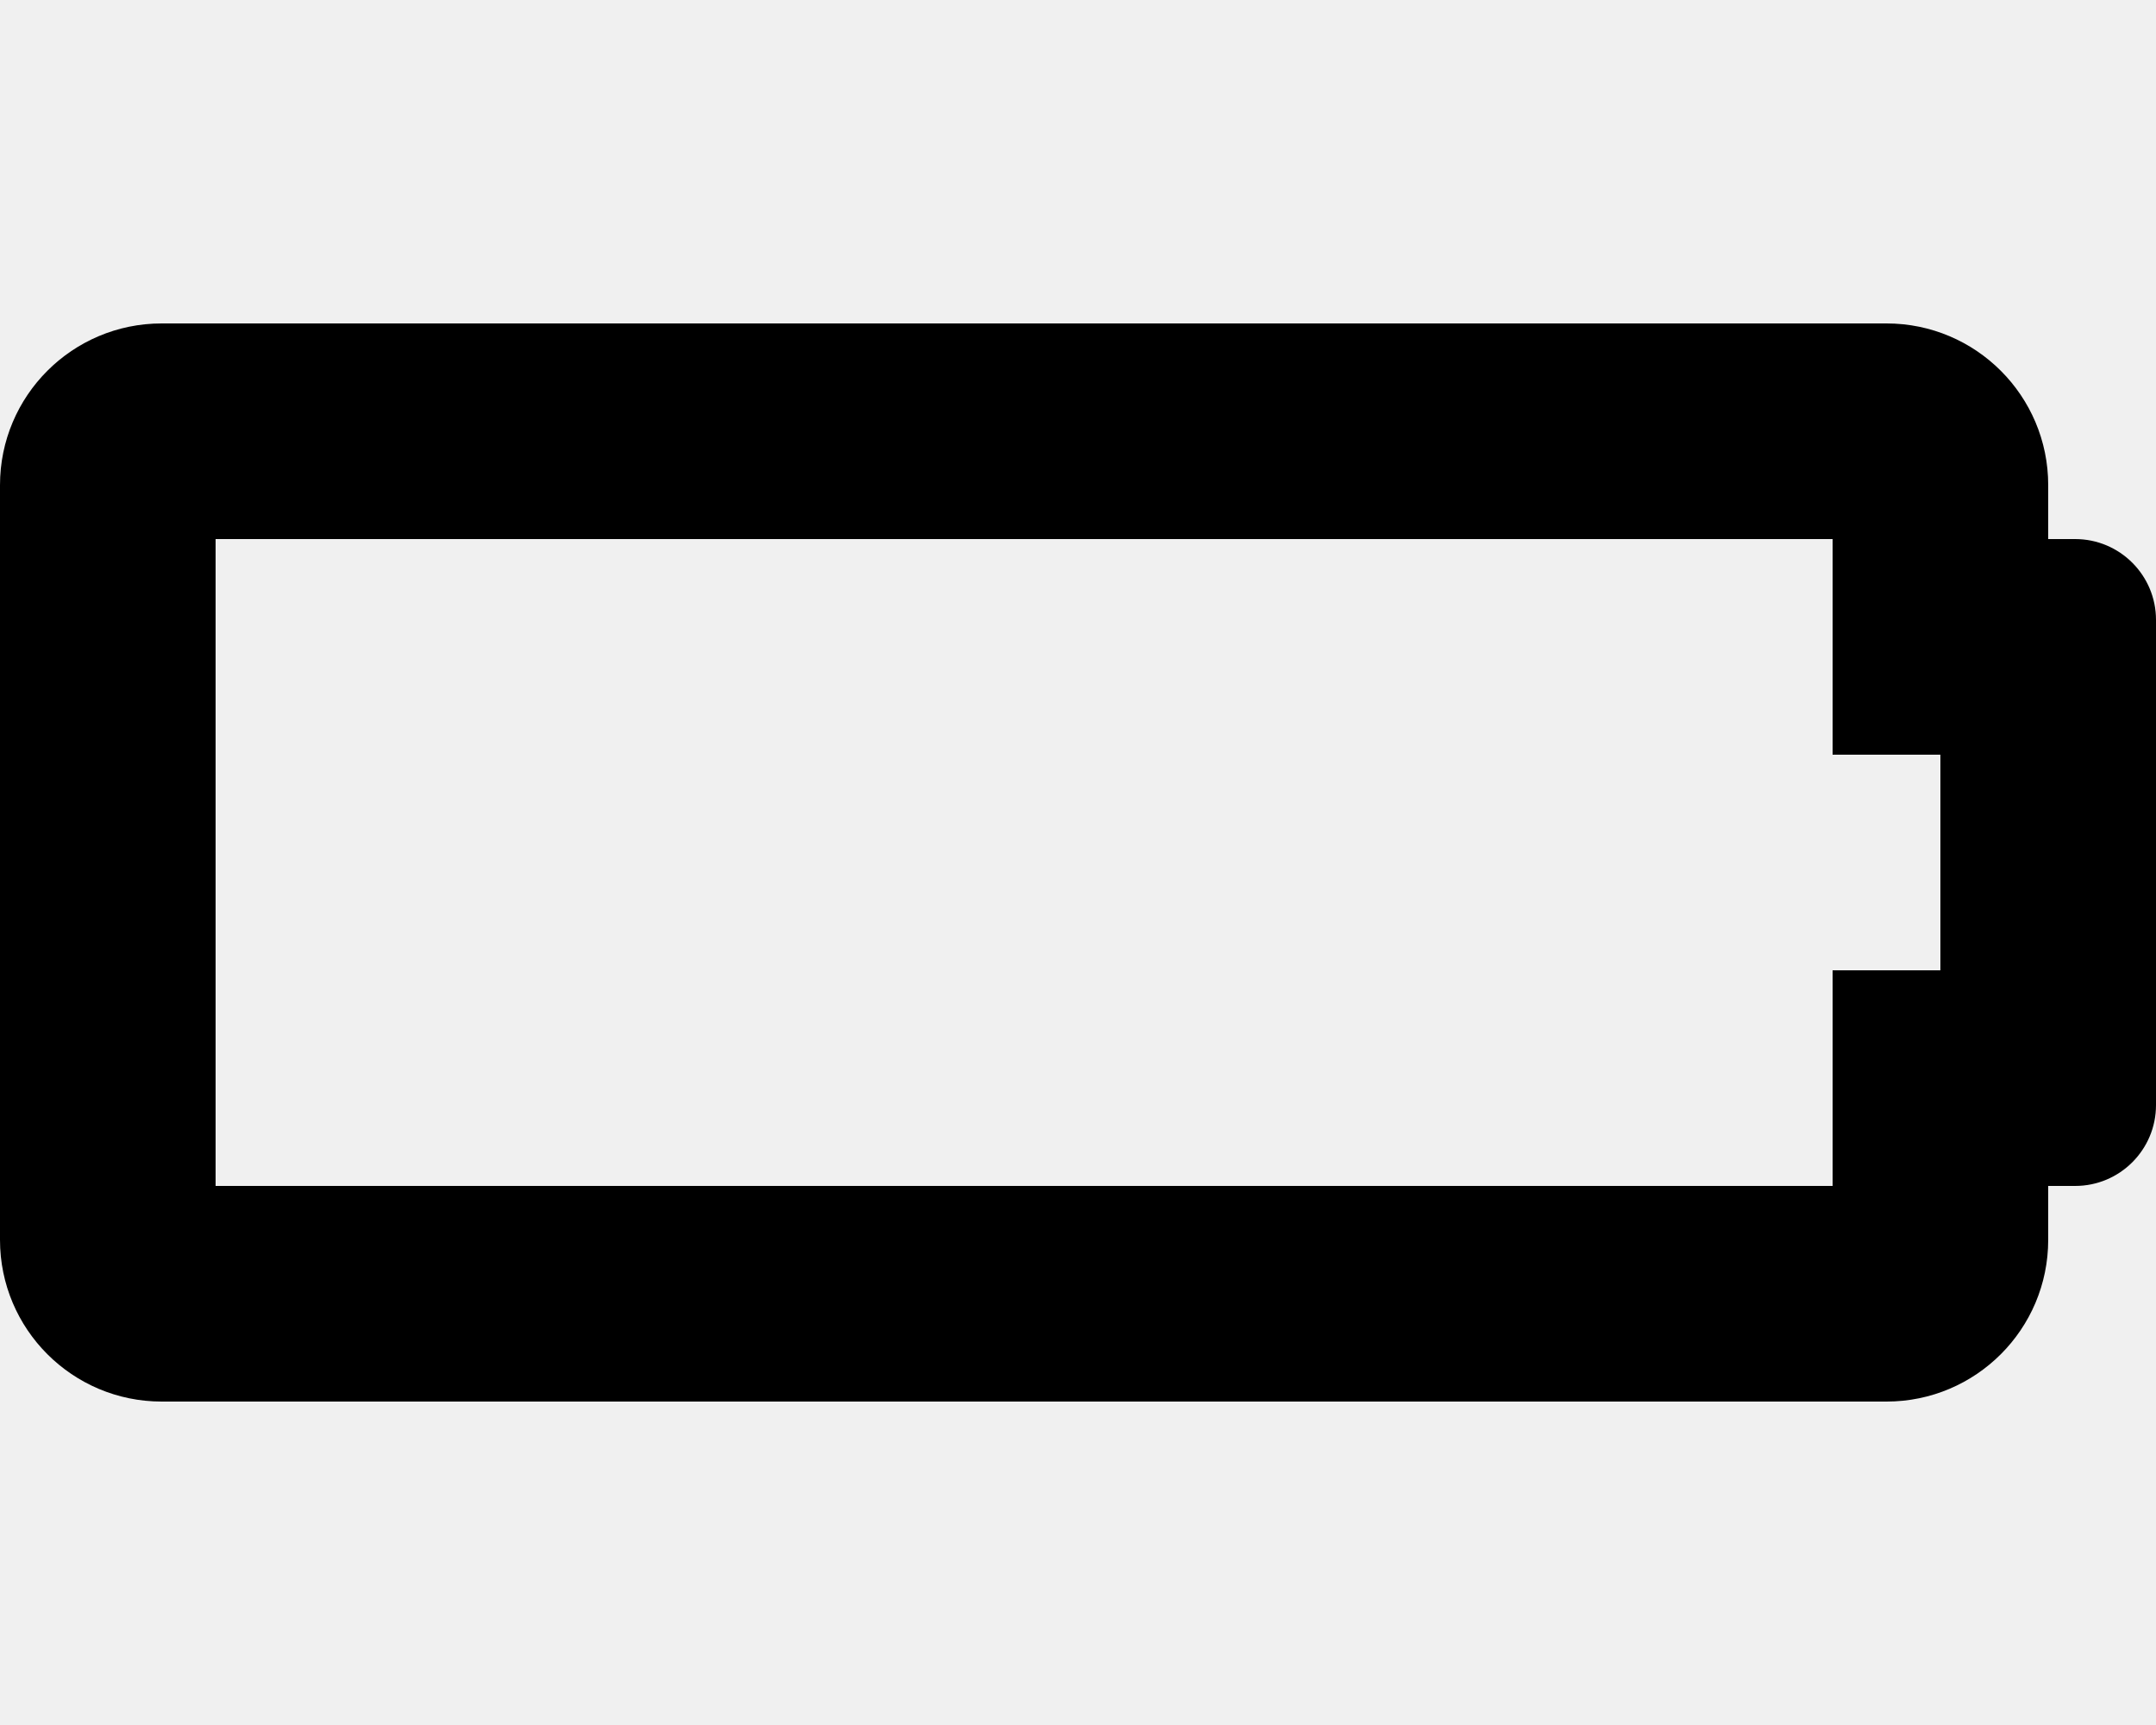
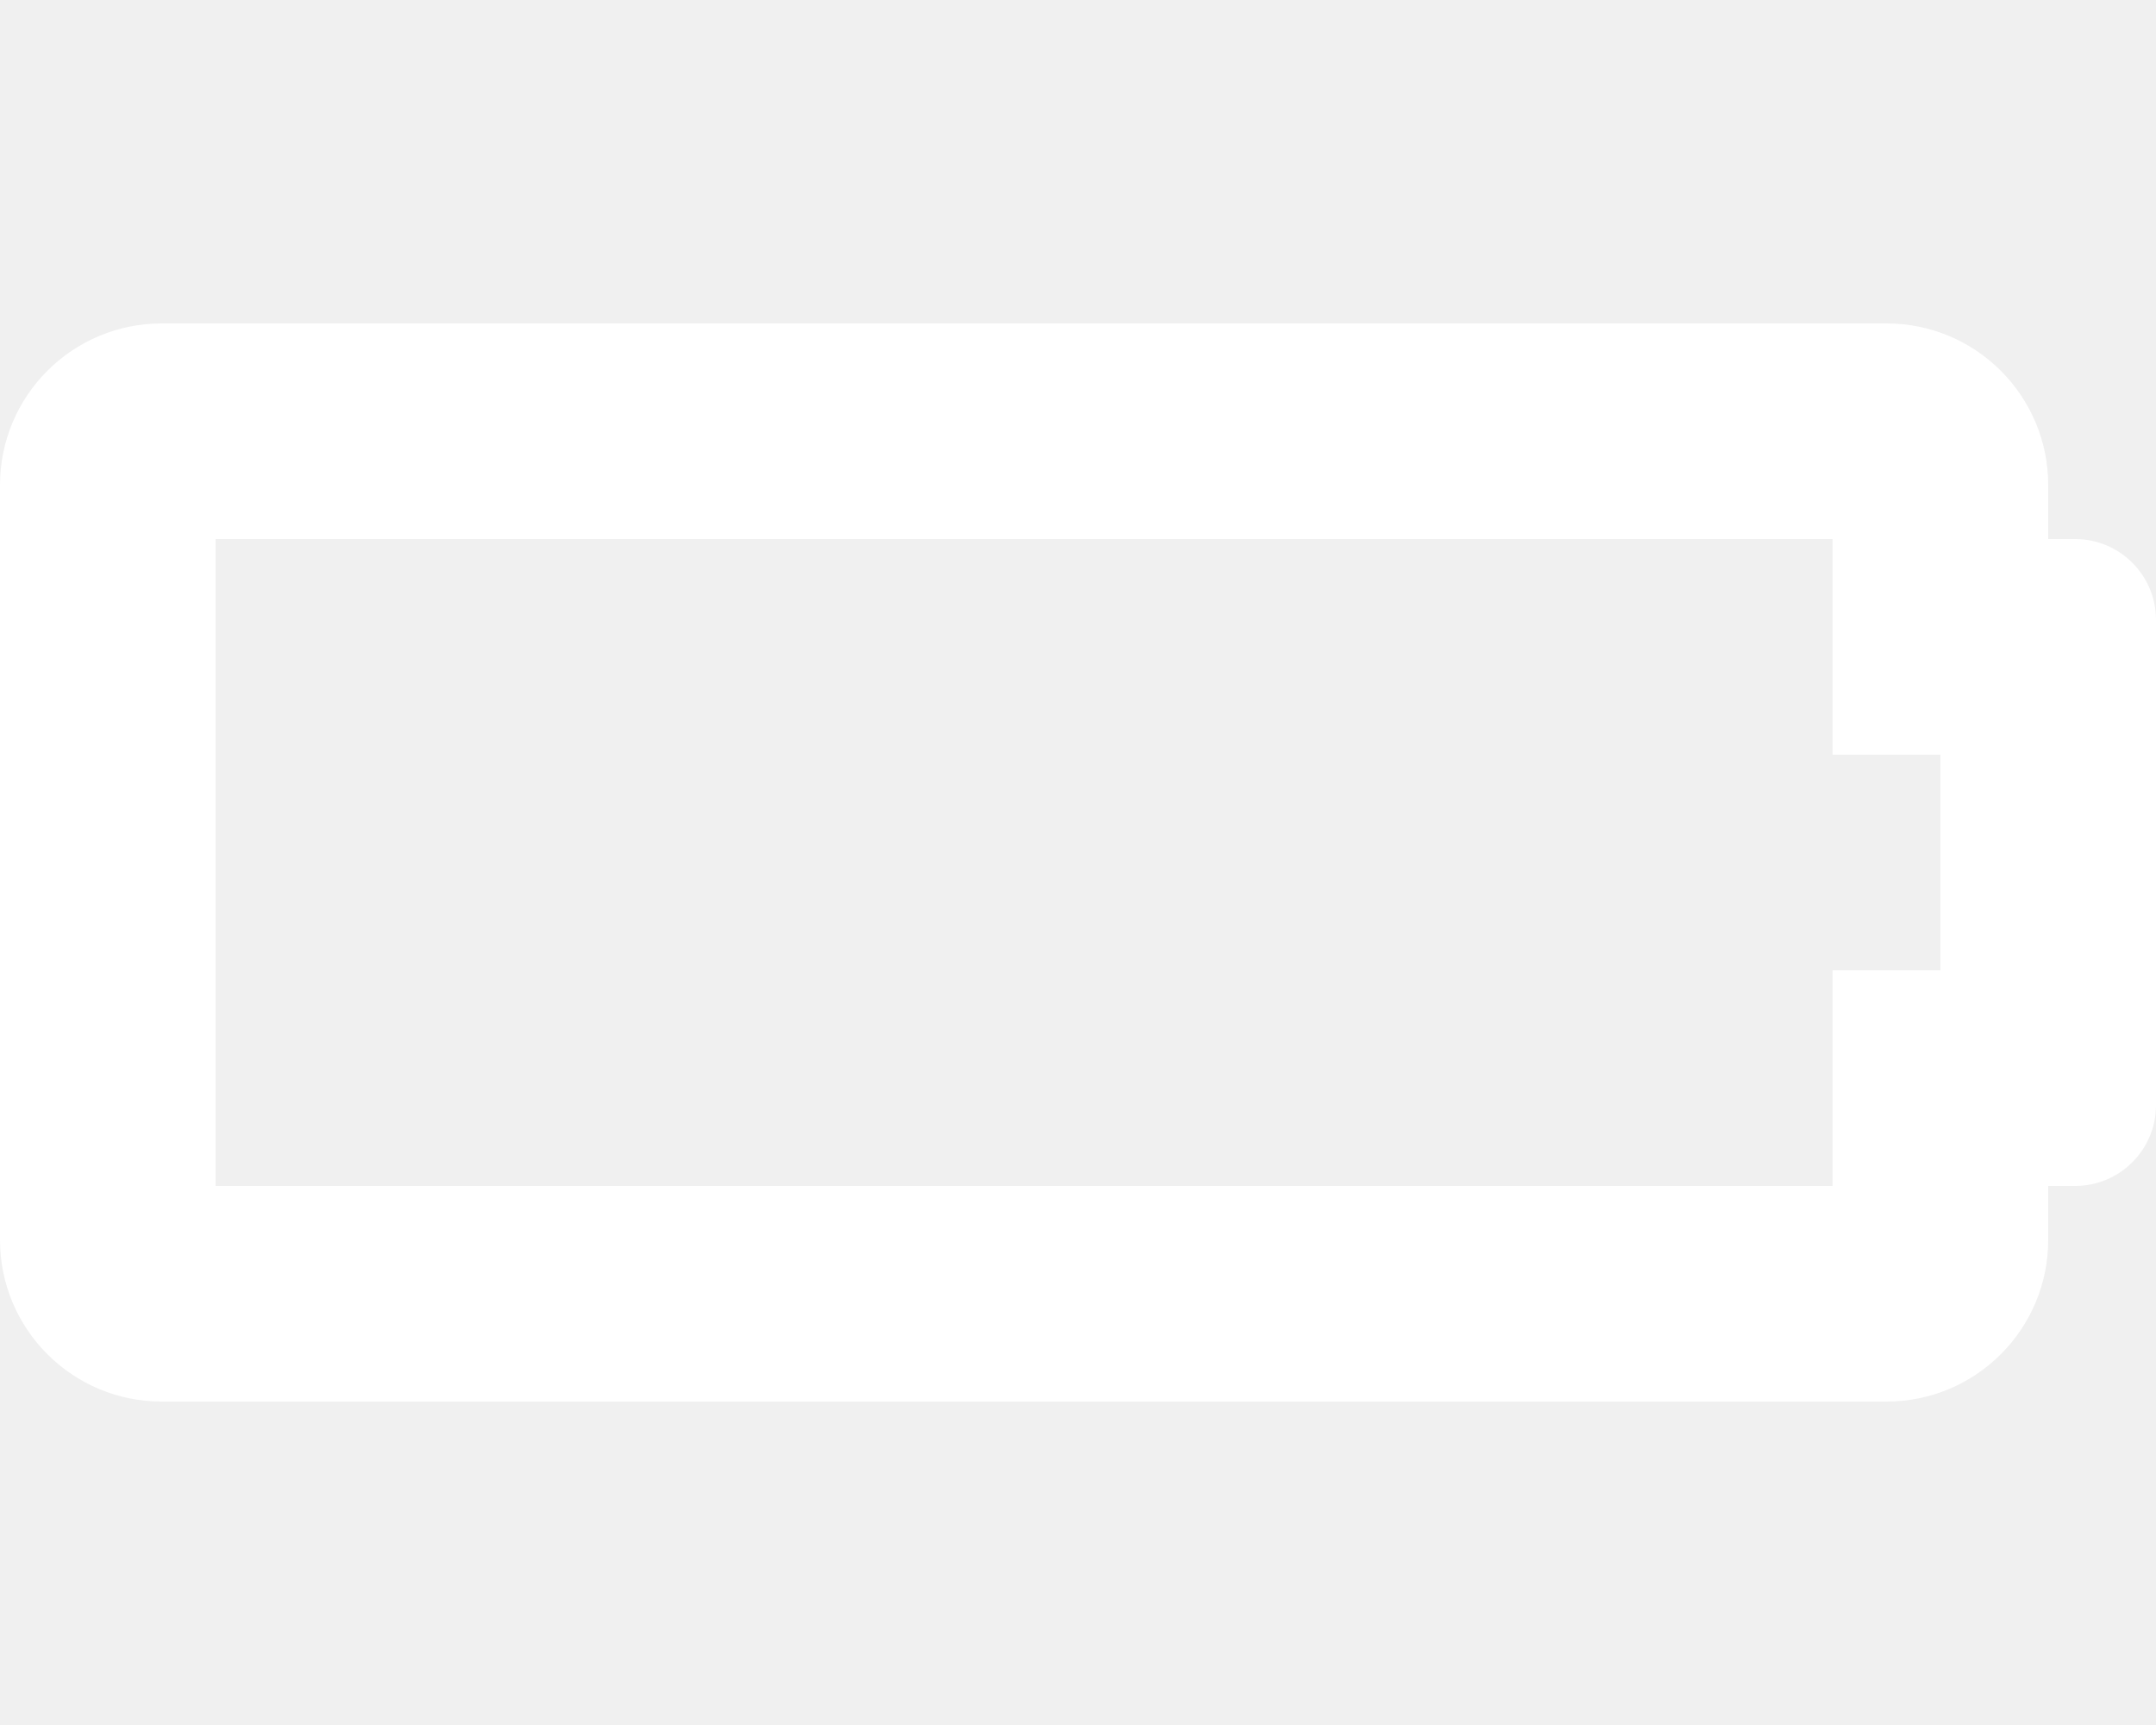
<svg xmlns="http://www.w3.org/2000/svg" aria-hidden="true" focusable="false" data-prefix="fas" data-icon="battery-empty" class="svg-inline--fa fa-battery-empty fa-w-20" role="img" viewBox="0 0 640 512">
-   <path fill="currentColor" d="M544 160v64h32v64h-32v64H64V160h480m16-64H48c-26.51 0-48 21.49-48 48v224c0 26.51 21.49 48 48 48h512c26.51 0 48-21.49 48-48v-16h8c13.255 0 24-10.745 24-24V184c0-13.255-10.745-24-24-24h-8v-16c0-26.51-21.49-48-48-48z" />
+   <path fill="#FFFFFF" d="M544 160v64h32v64h-32v64H64V160h480m16-64H48c-26.51 0-48 21.49-48 48v224c0 26.51 21.49 48 48 48h512c26.51 0 48-21.49 48-48v-16h8c13.255 0 24-10.745 24-24V184c0-13.255-10.745-24-24-24h-8v-16c0-26.51-21.49-48-48-48z" />
</svg>
